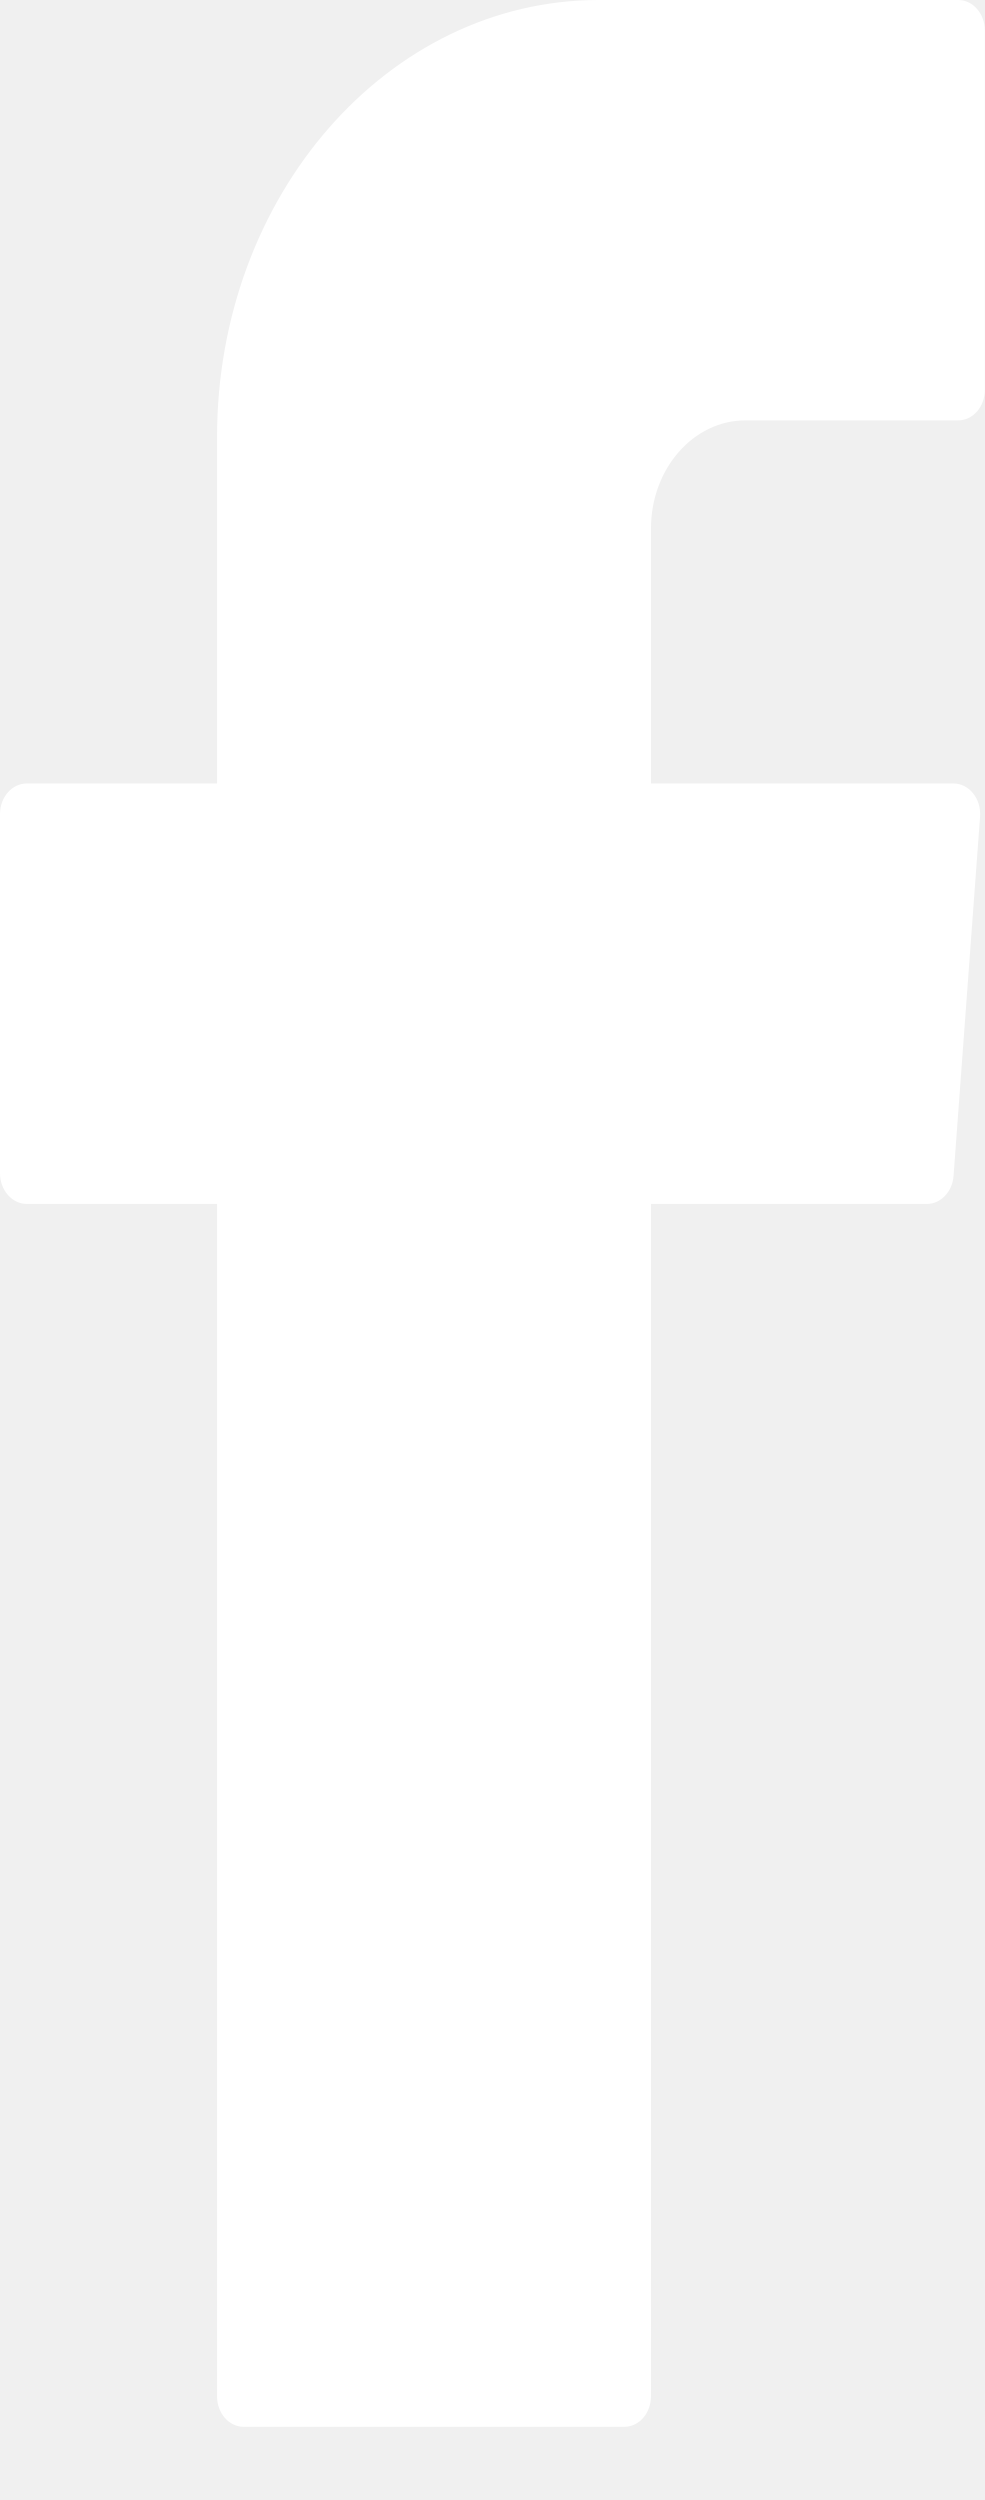
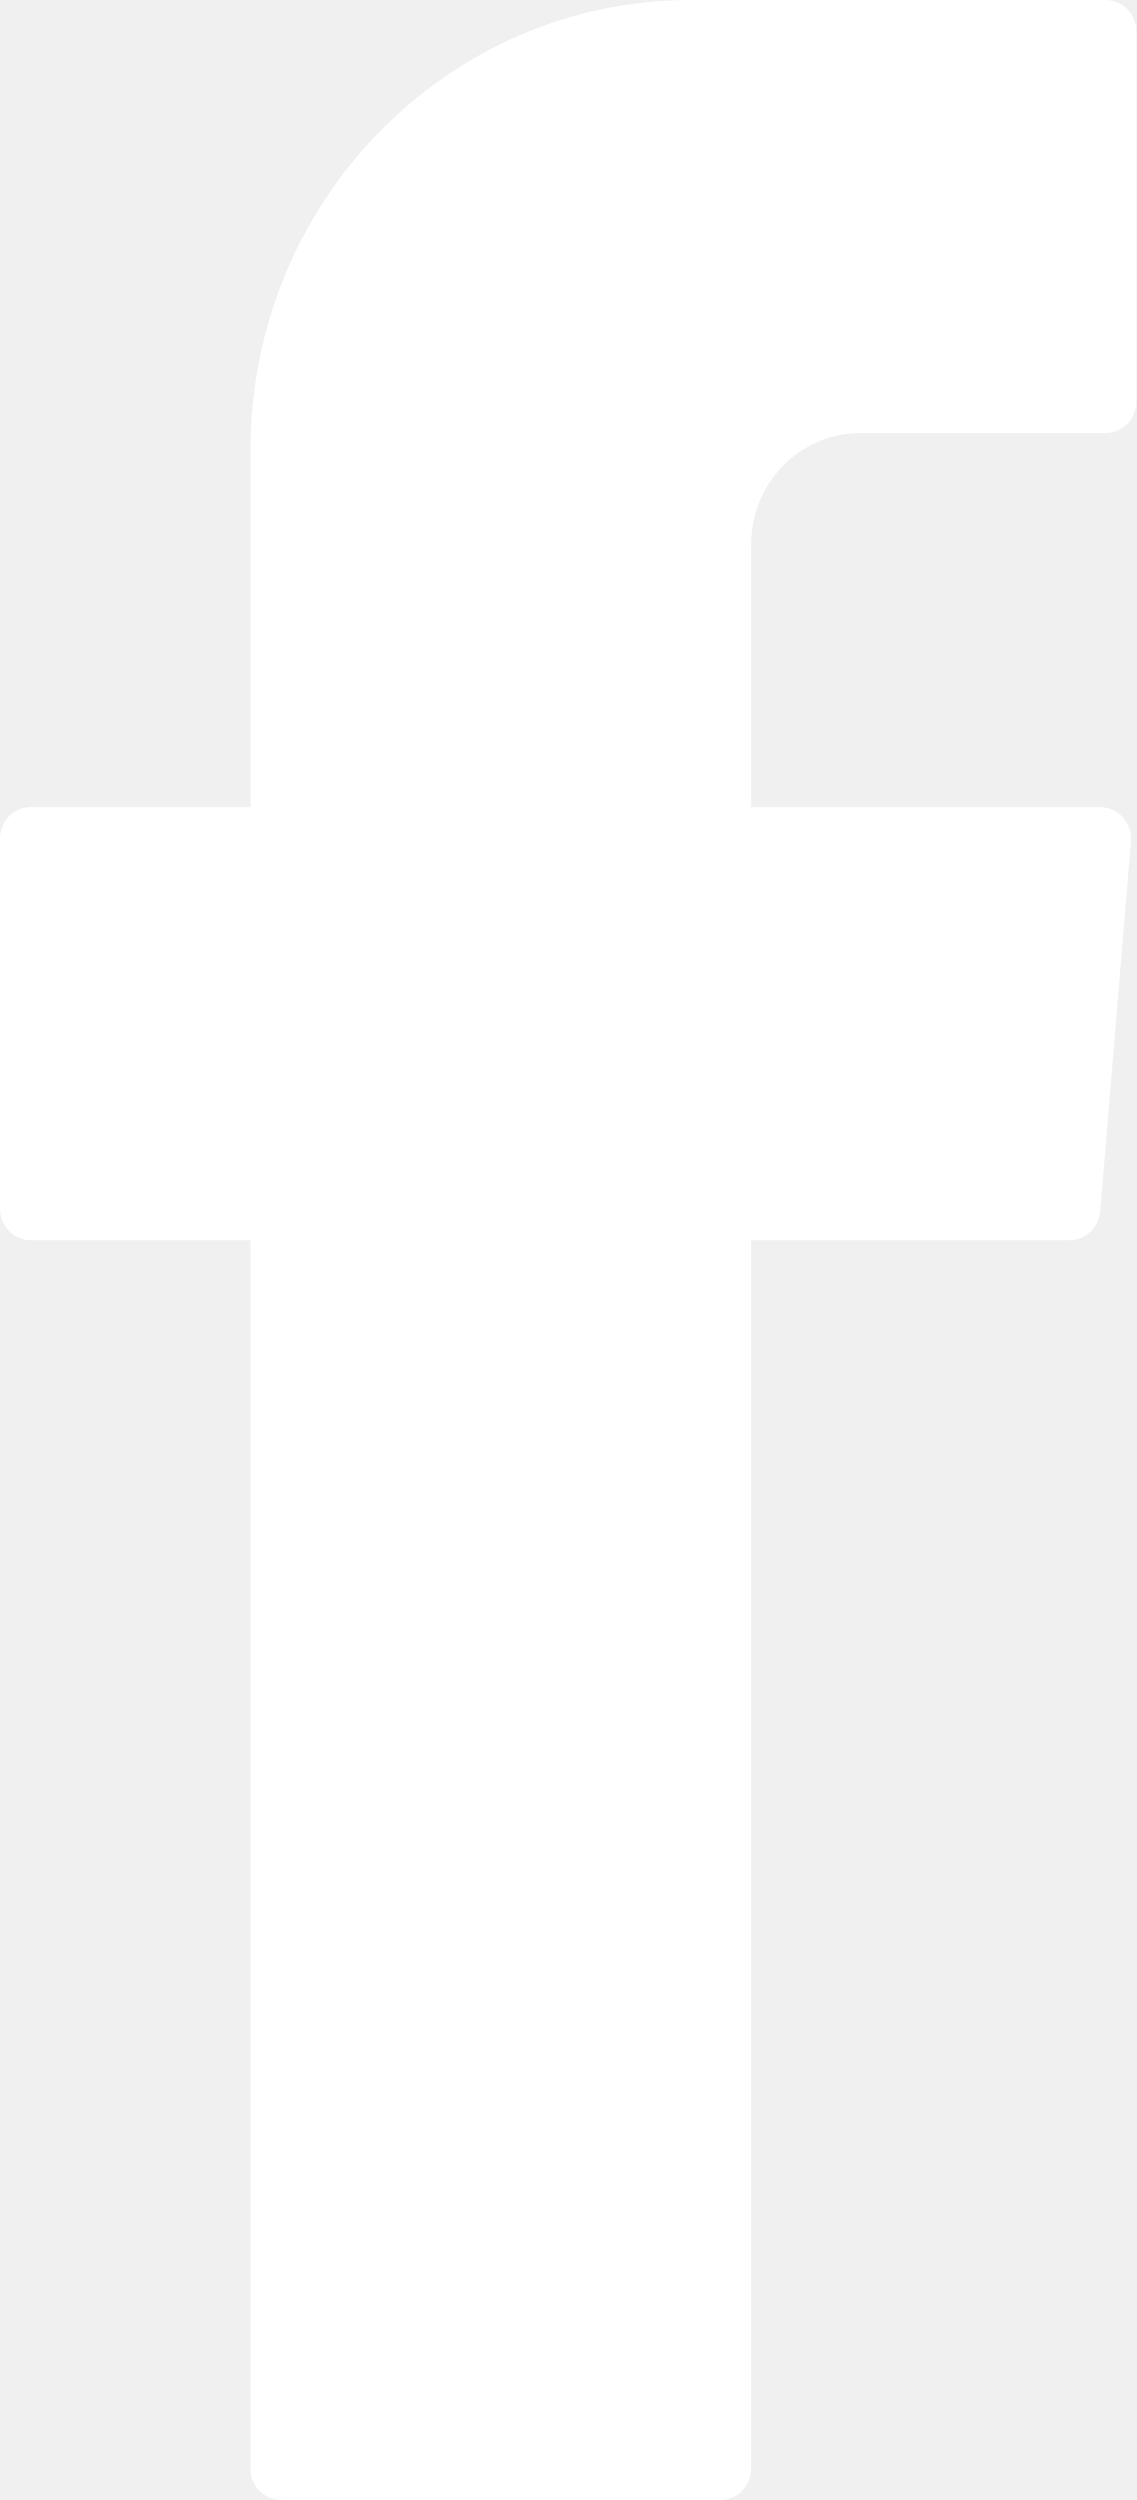
- <svg xmlns="http://www.w3.org/2000/svg" width="13" height="33" viewBox="0 0 13 33" fill="none">
-   <path fill-rule="evenodd" clip-rule="evenodd" d="M2.865 16.144V31.631C2.865 31.854 3.022 32.034 3.217 32.034H8.241C8.436 32.034 8.593 31.854 8.593 31.631V15.892H12.236C12.418 15.892 12.572 15.73 12.587 15.521L12.937 10.779C12.954 10.544 12.792 10.342 12.586 10.342H8.593V6.977C8.593 6.188 9.152 5.549 9.841 5.549H12.648C12.843 5.549 13 5.369 13 5.146V0.403C13 0.181 12.843 0 12.648 0H7.904C5.121 0 2.865 2.583 2.865 5.77V10.342H0.353C0.159 10.342 0 10.522 0 10.745V15.488C0 15.71 0.159 15.892 0.353 15.892H2.865V16.144" fill="white" />
+ <svg xmlns="http://www.w3.org/2000/svg" width="10" height="22" viewBox="0 0 10 22" fill="none">
+   <path fill-rule="evenodd" clip-rule="evenodd" d="M2.204 11.087V21.723C2.204 21.876 2.325 22 2.475 22H6.34C6.489 22 6.61 21.876 6.61 21.723V10.914H9.412C9.553 10.914 9.67 10.803 9.682 10.659L9.952 7.403C9.965 7.241 9.84 7.103 9.682 7.103H6.61V4.792C6.61 4.25 7.04 3.811 7.57 3.811H9.729C9.879 3.811 10 3.687 10 3.534V0.277C10 0.124 9.879 9.32774e-07 9.729 9.32774e-07H6.08C3.939 9.32774e-07 2.204 1.773 2.204 3.962V7.103H0.271C0.122 7.103 0 7.226 0 7.379V10.636C0 10.789 0.122 10.914 0.271 10.914H2.204V11.087" fill="white" />
</svg>
